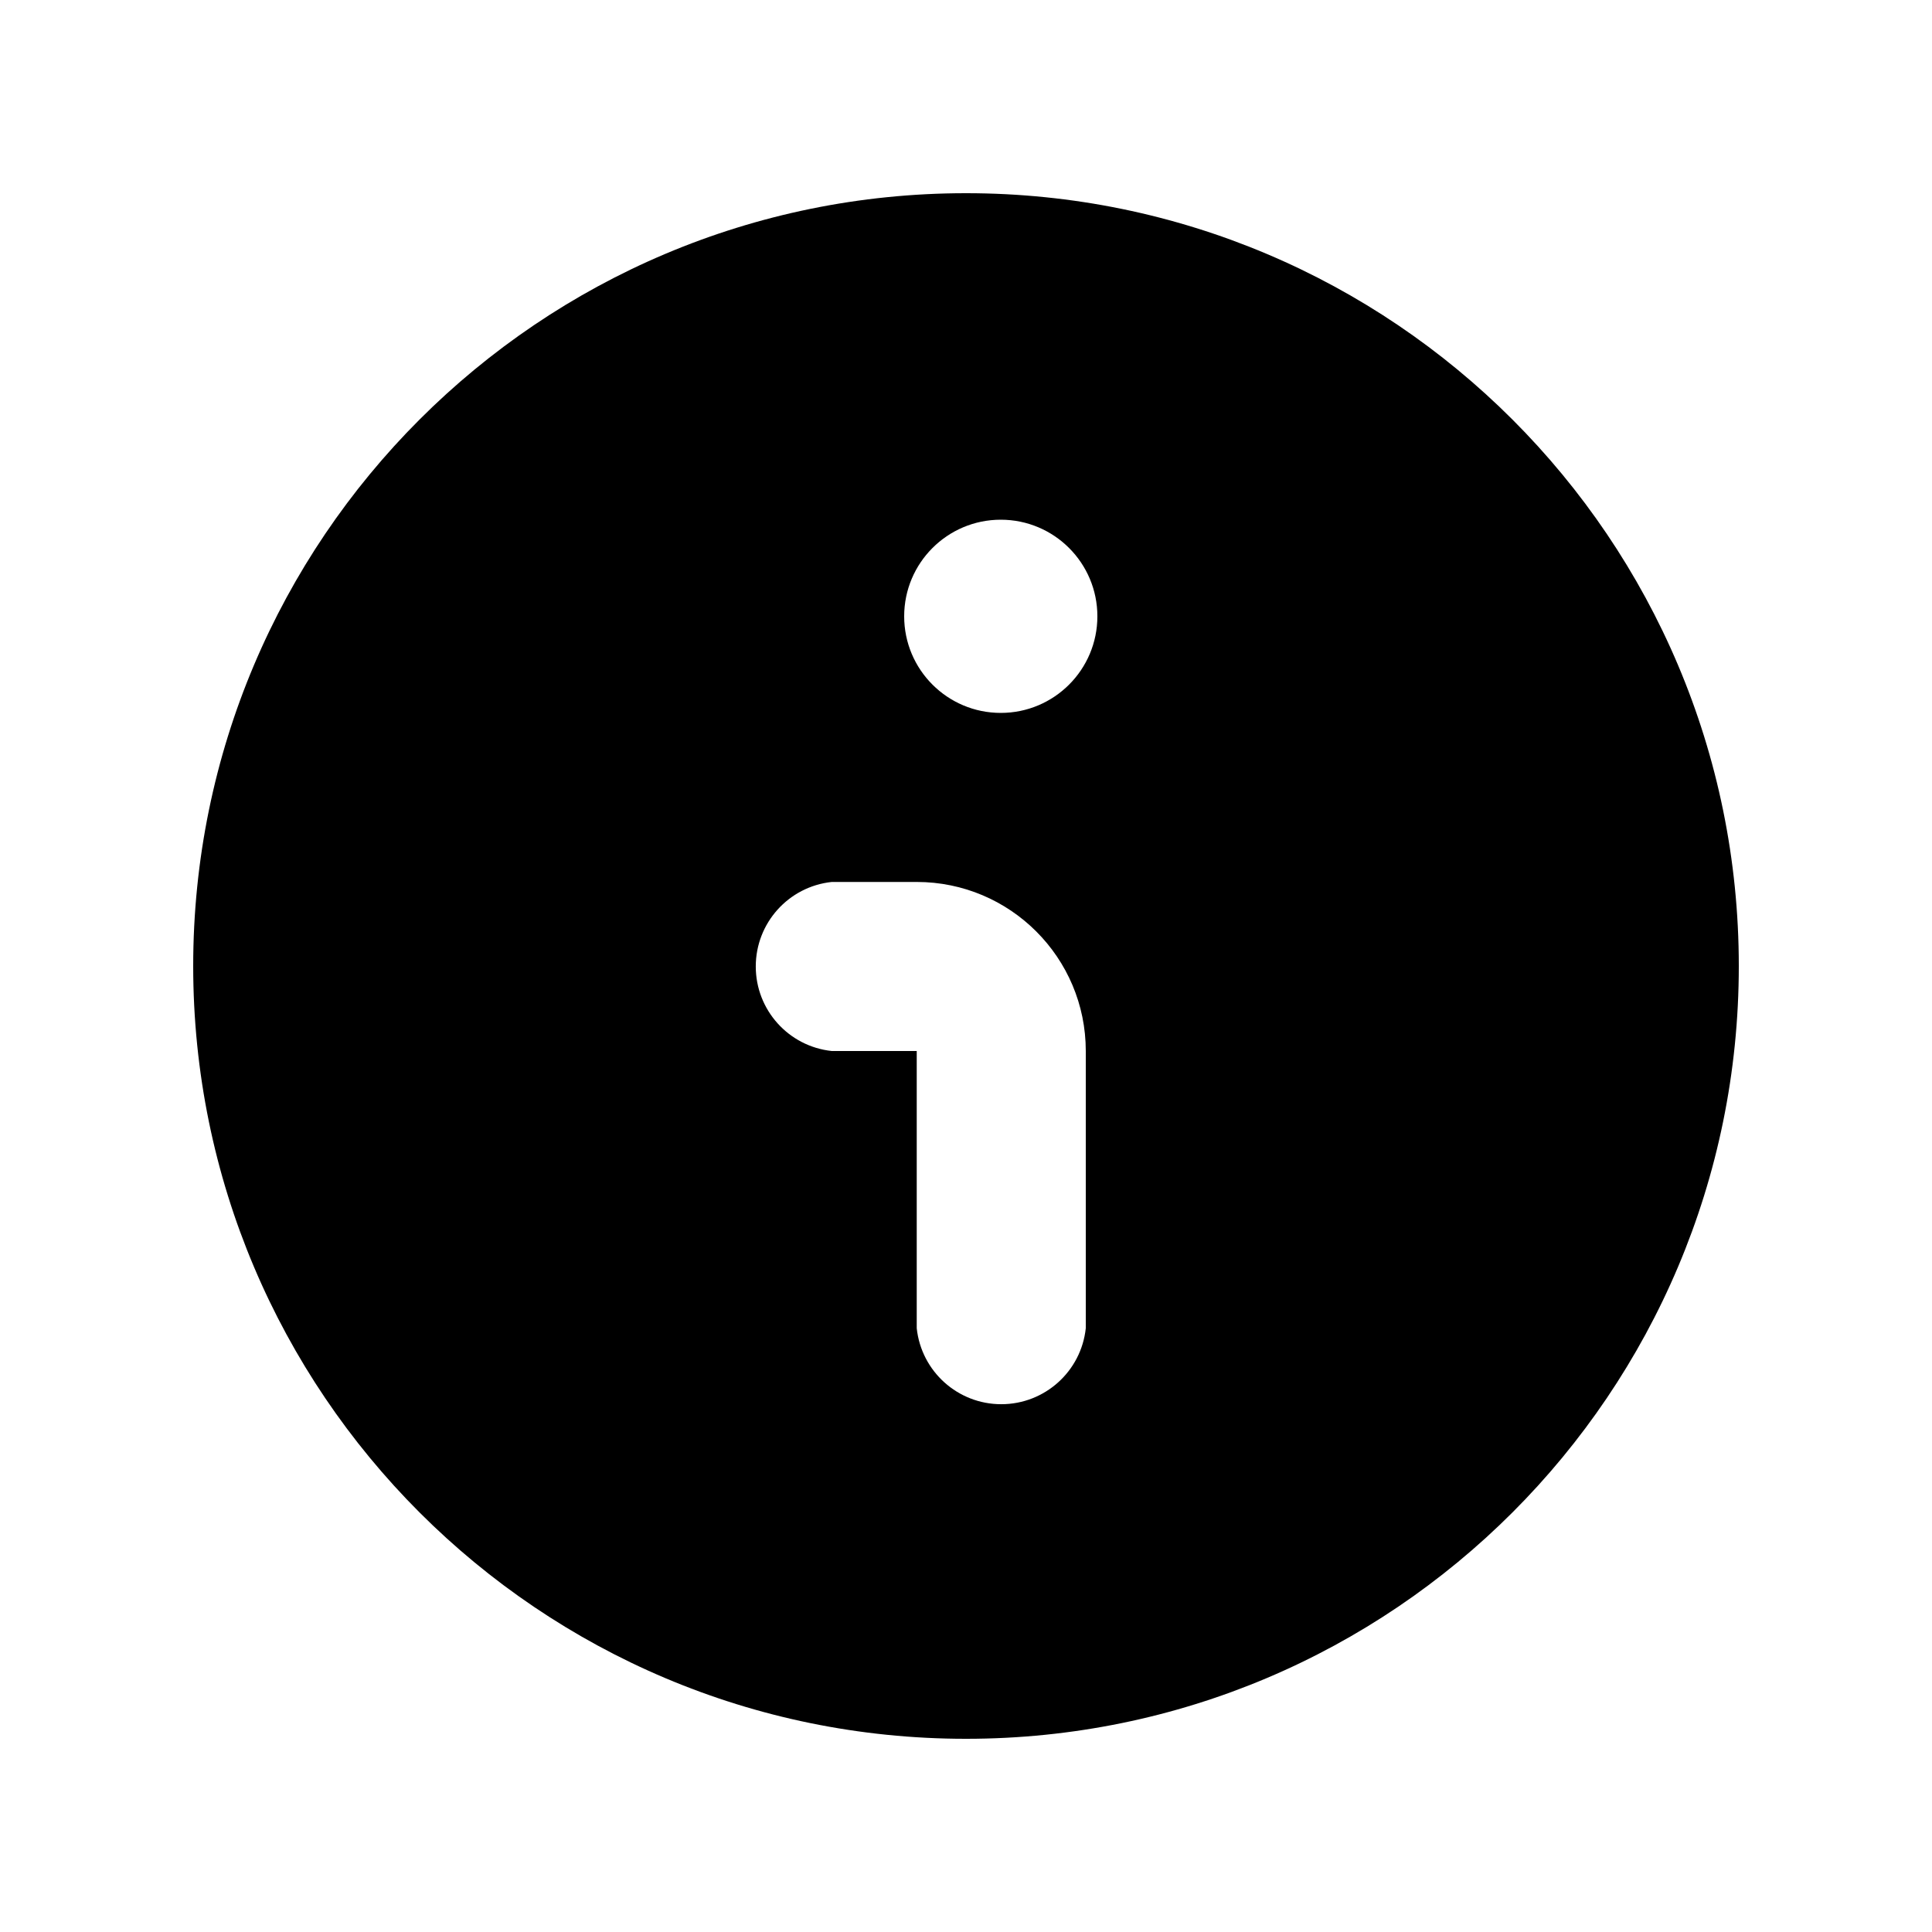
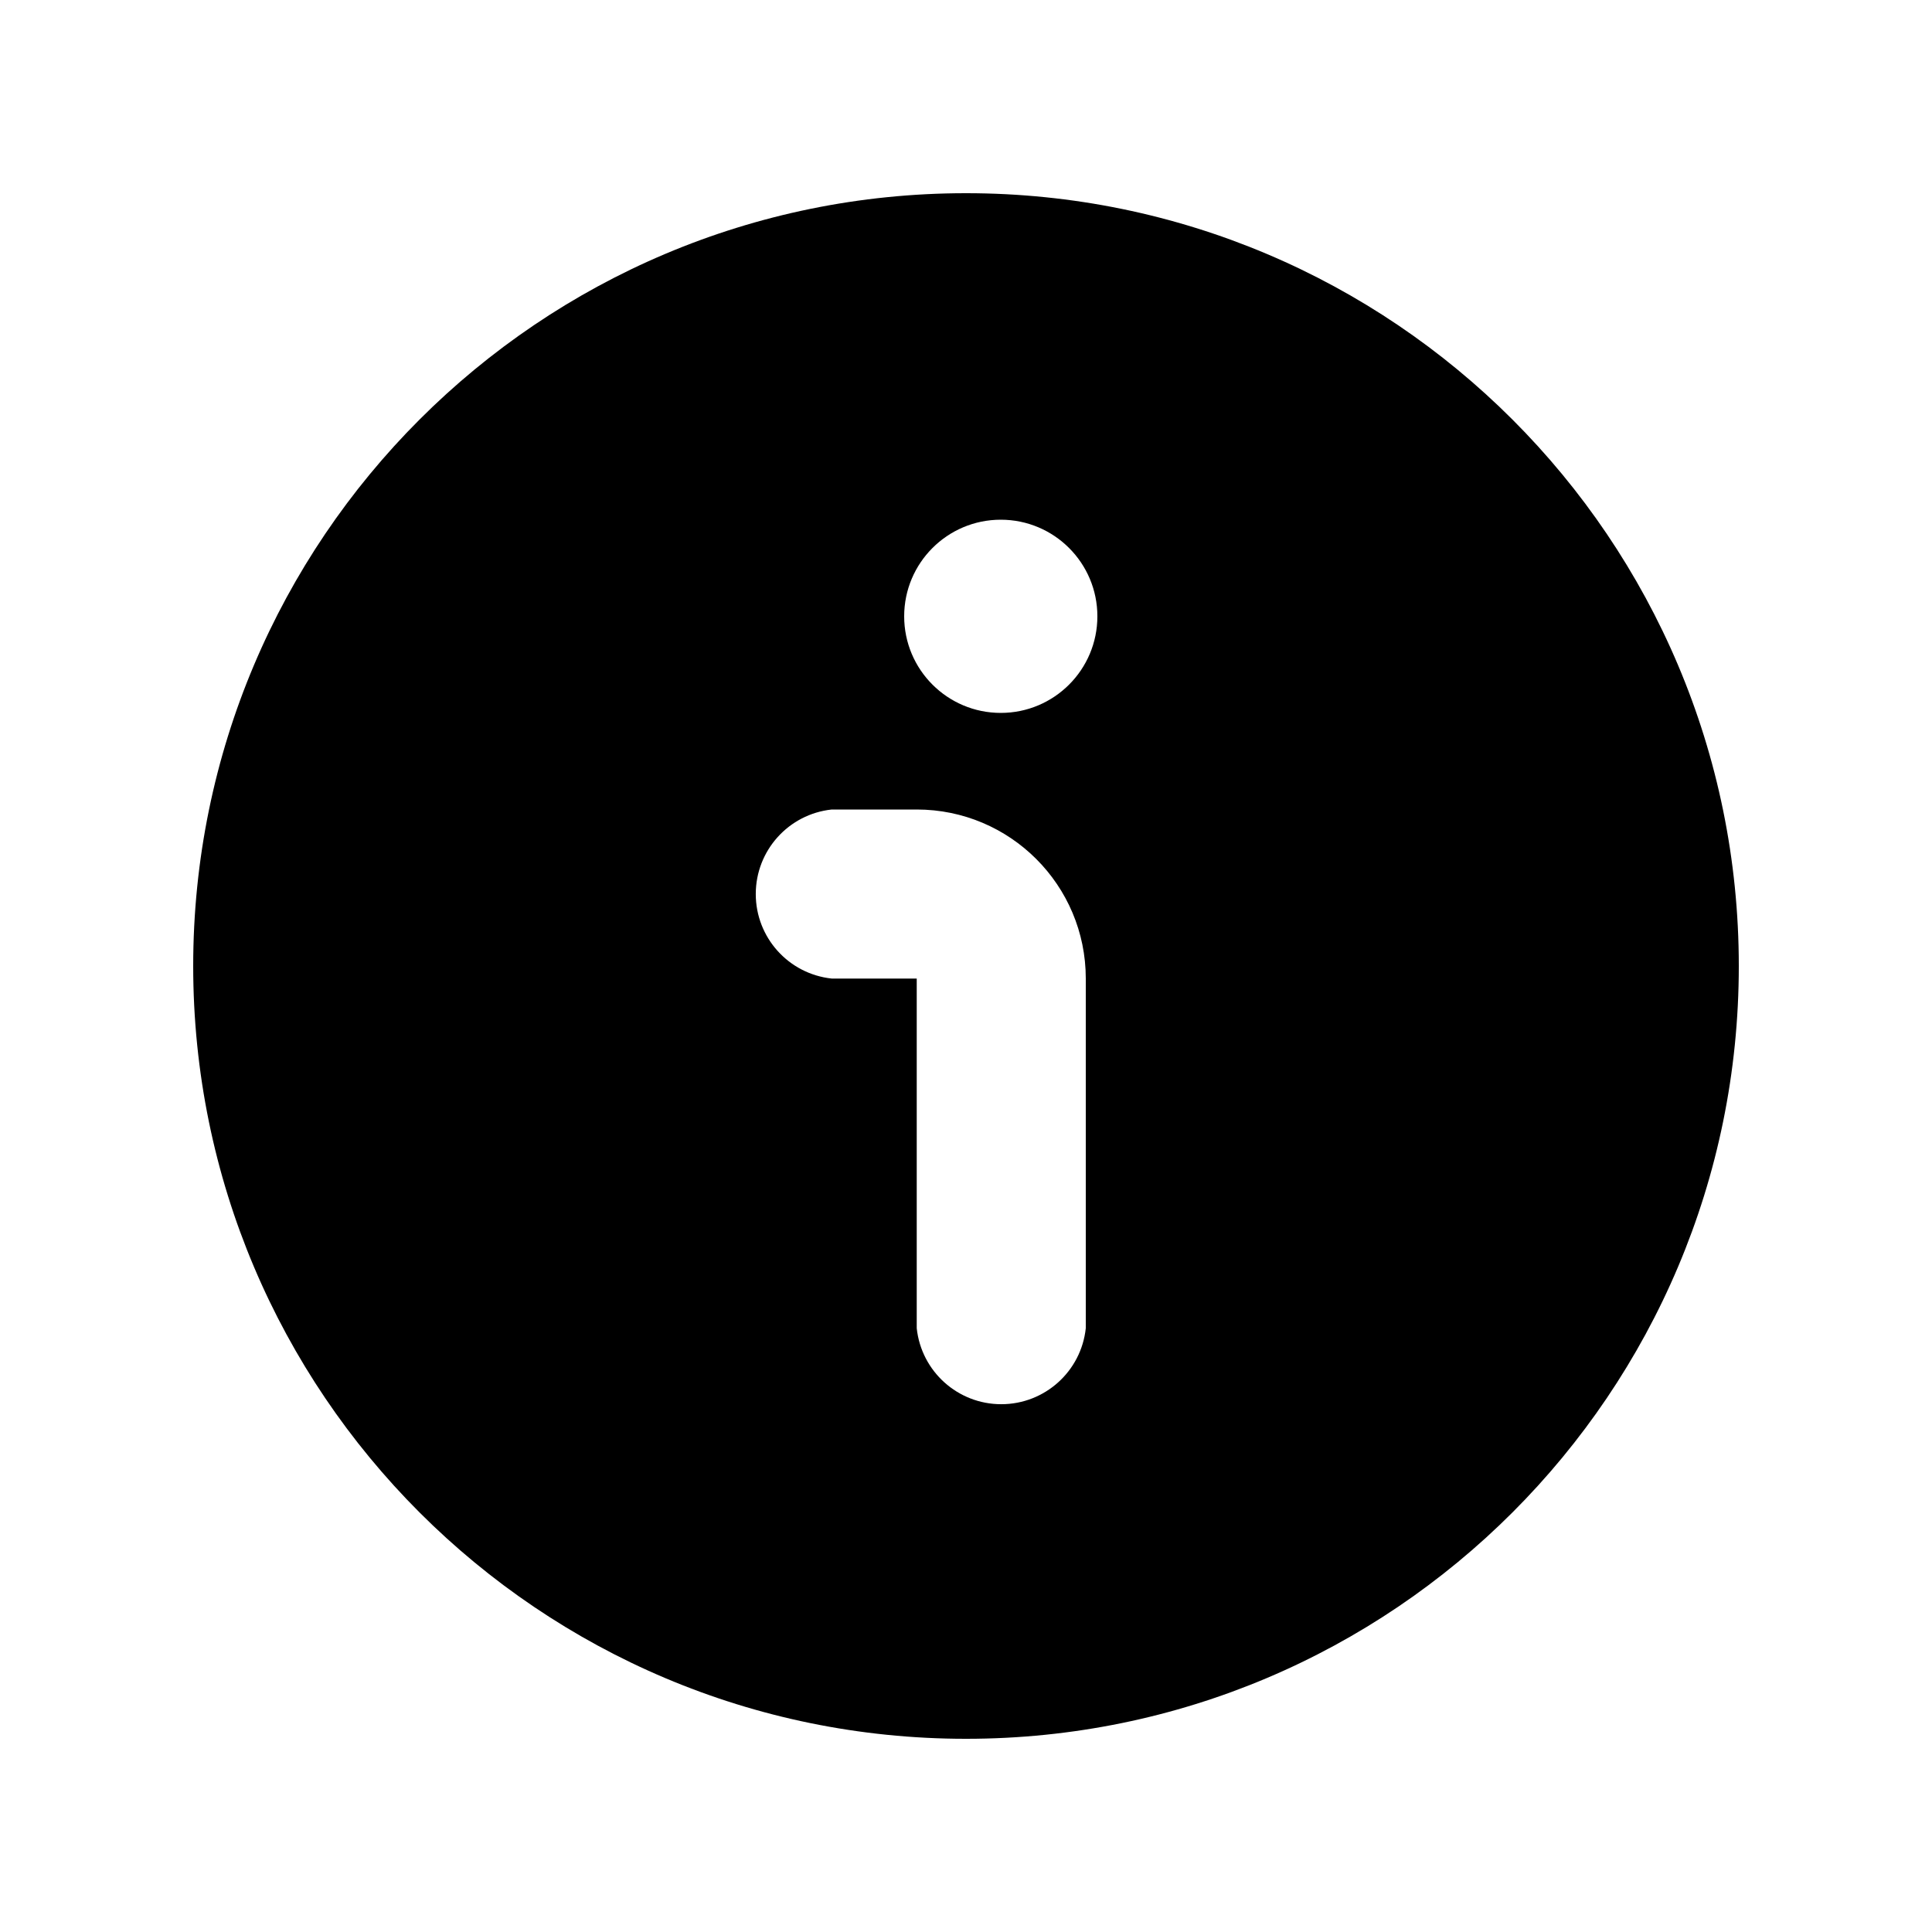
<svg xmlns="http://www.w3.org/2000/svg" viewBox="0 0 20 20" fill="none" stroke="currentColor" stroke-width="1.5" stroke-linecap="round" stroke-linejoin="round">
-   <path fill="currentColor" fill-rule="evenodd" stroke="none" d="M2 10A8 8 0 1 0 18 10A8 8 0 1 0 2 10ZM9.36 6.38A1 1 0 1 0 11.36 6.38A1 1 0 1 0 9.36 6.38ZM8.61 9.13H9.49A1.75 1.75 0 0 1 11.24 10.88V13.75A0.88 0.88 0 0 1 9.49 13.75V10.88H8.61A0.88 0.88 0 0 1 8.61 9.13Z" />
+   <path fill="currentColor" fill-rule="evenodd" stroke="none" d="M2 10A8 8 0 1 0 18 10A8 8 0 1 0 2 10ZM9.36 6.38A1 1 0 1 0 11.36 6.38A1 1 0 1 0 9.36 6.38ZM8.61 8.38H9.49A1.75 1.75 0 0 1 11.24 10.13V13.75A0.88 0.88 0 0 1 9.49 13.75V10.13H8.61A0.88 0.88 0 0 1 8.61 8.38Z" />
</svg>
